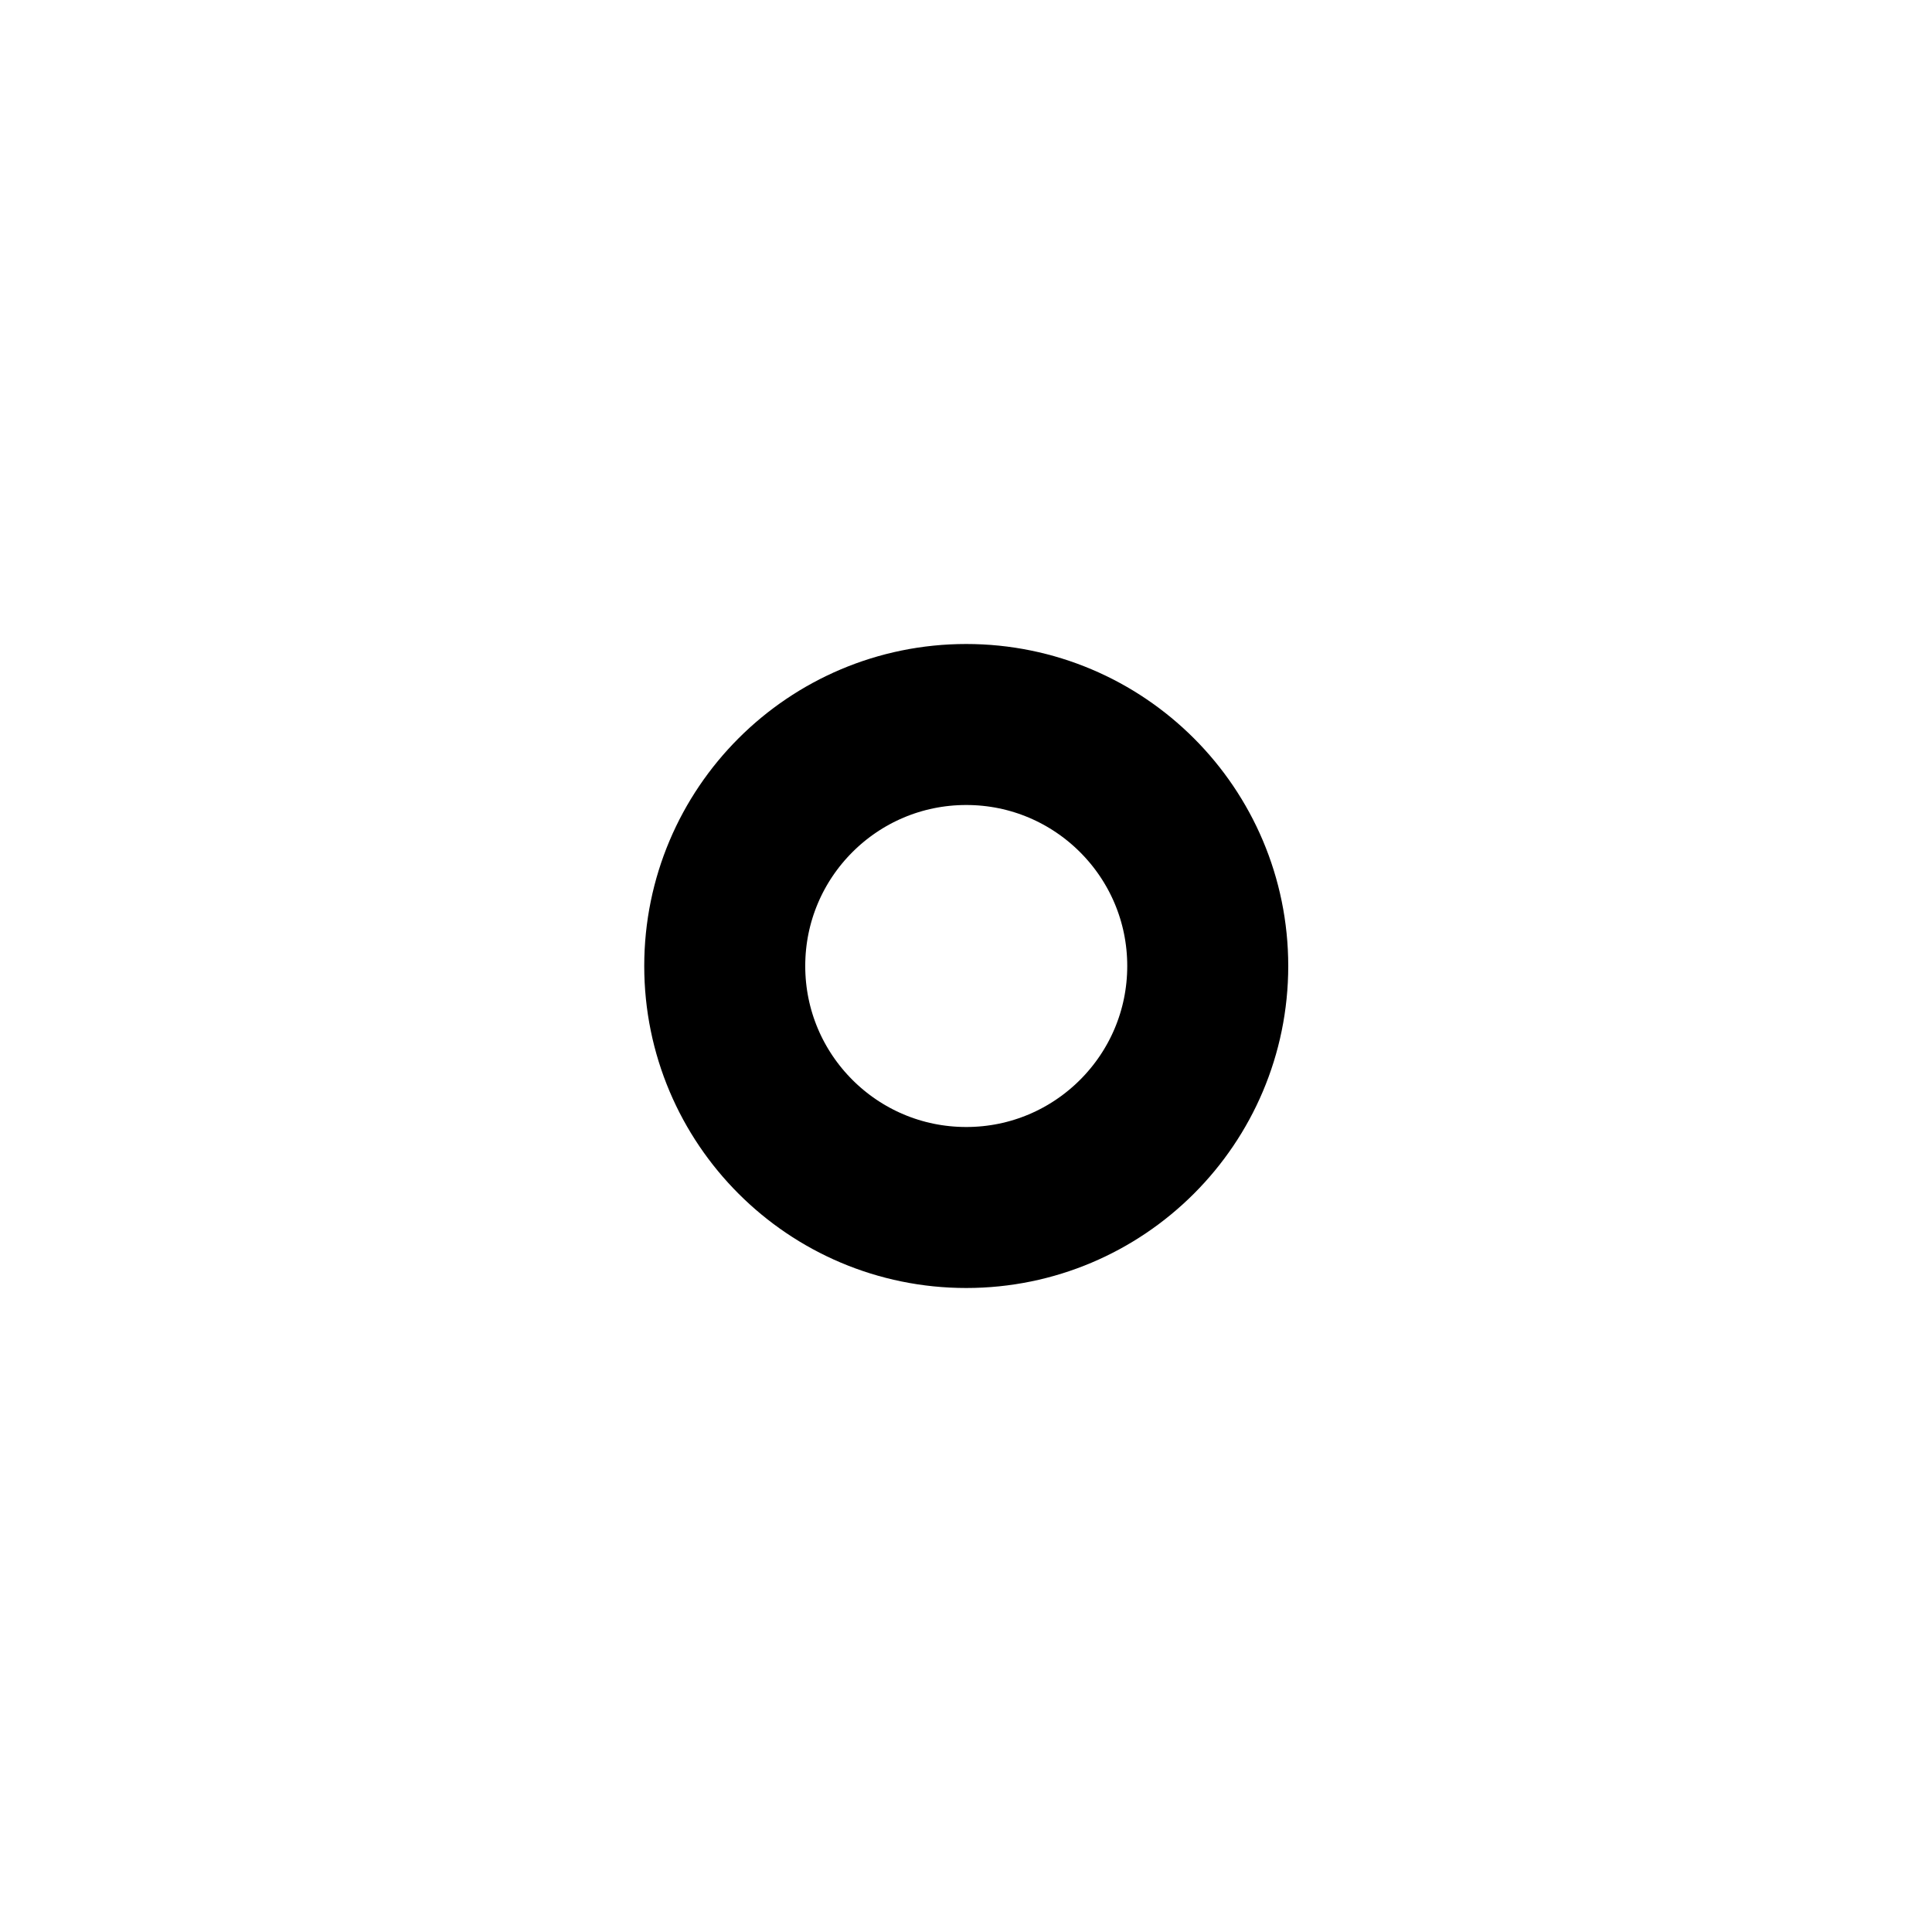
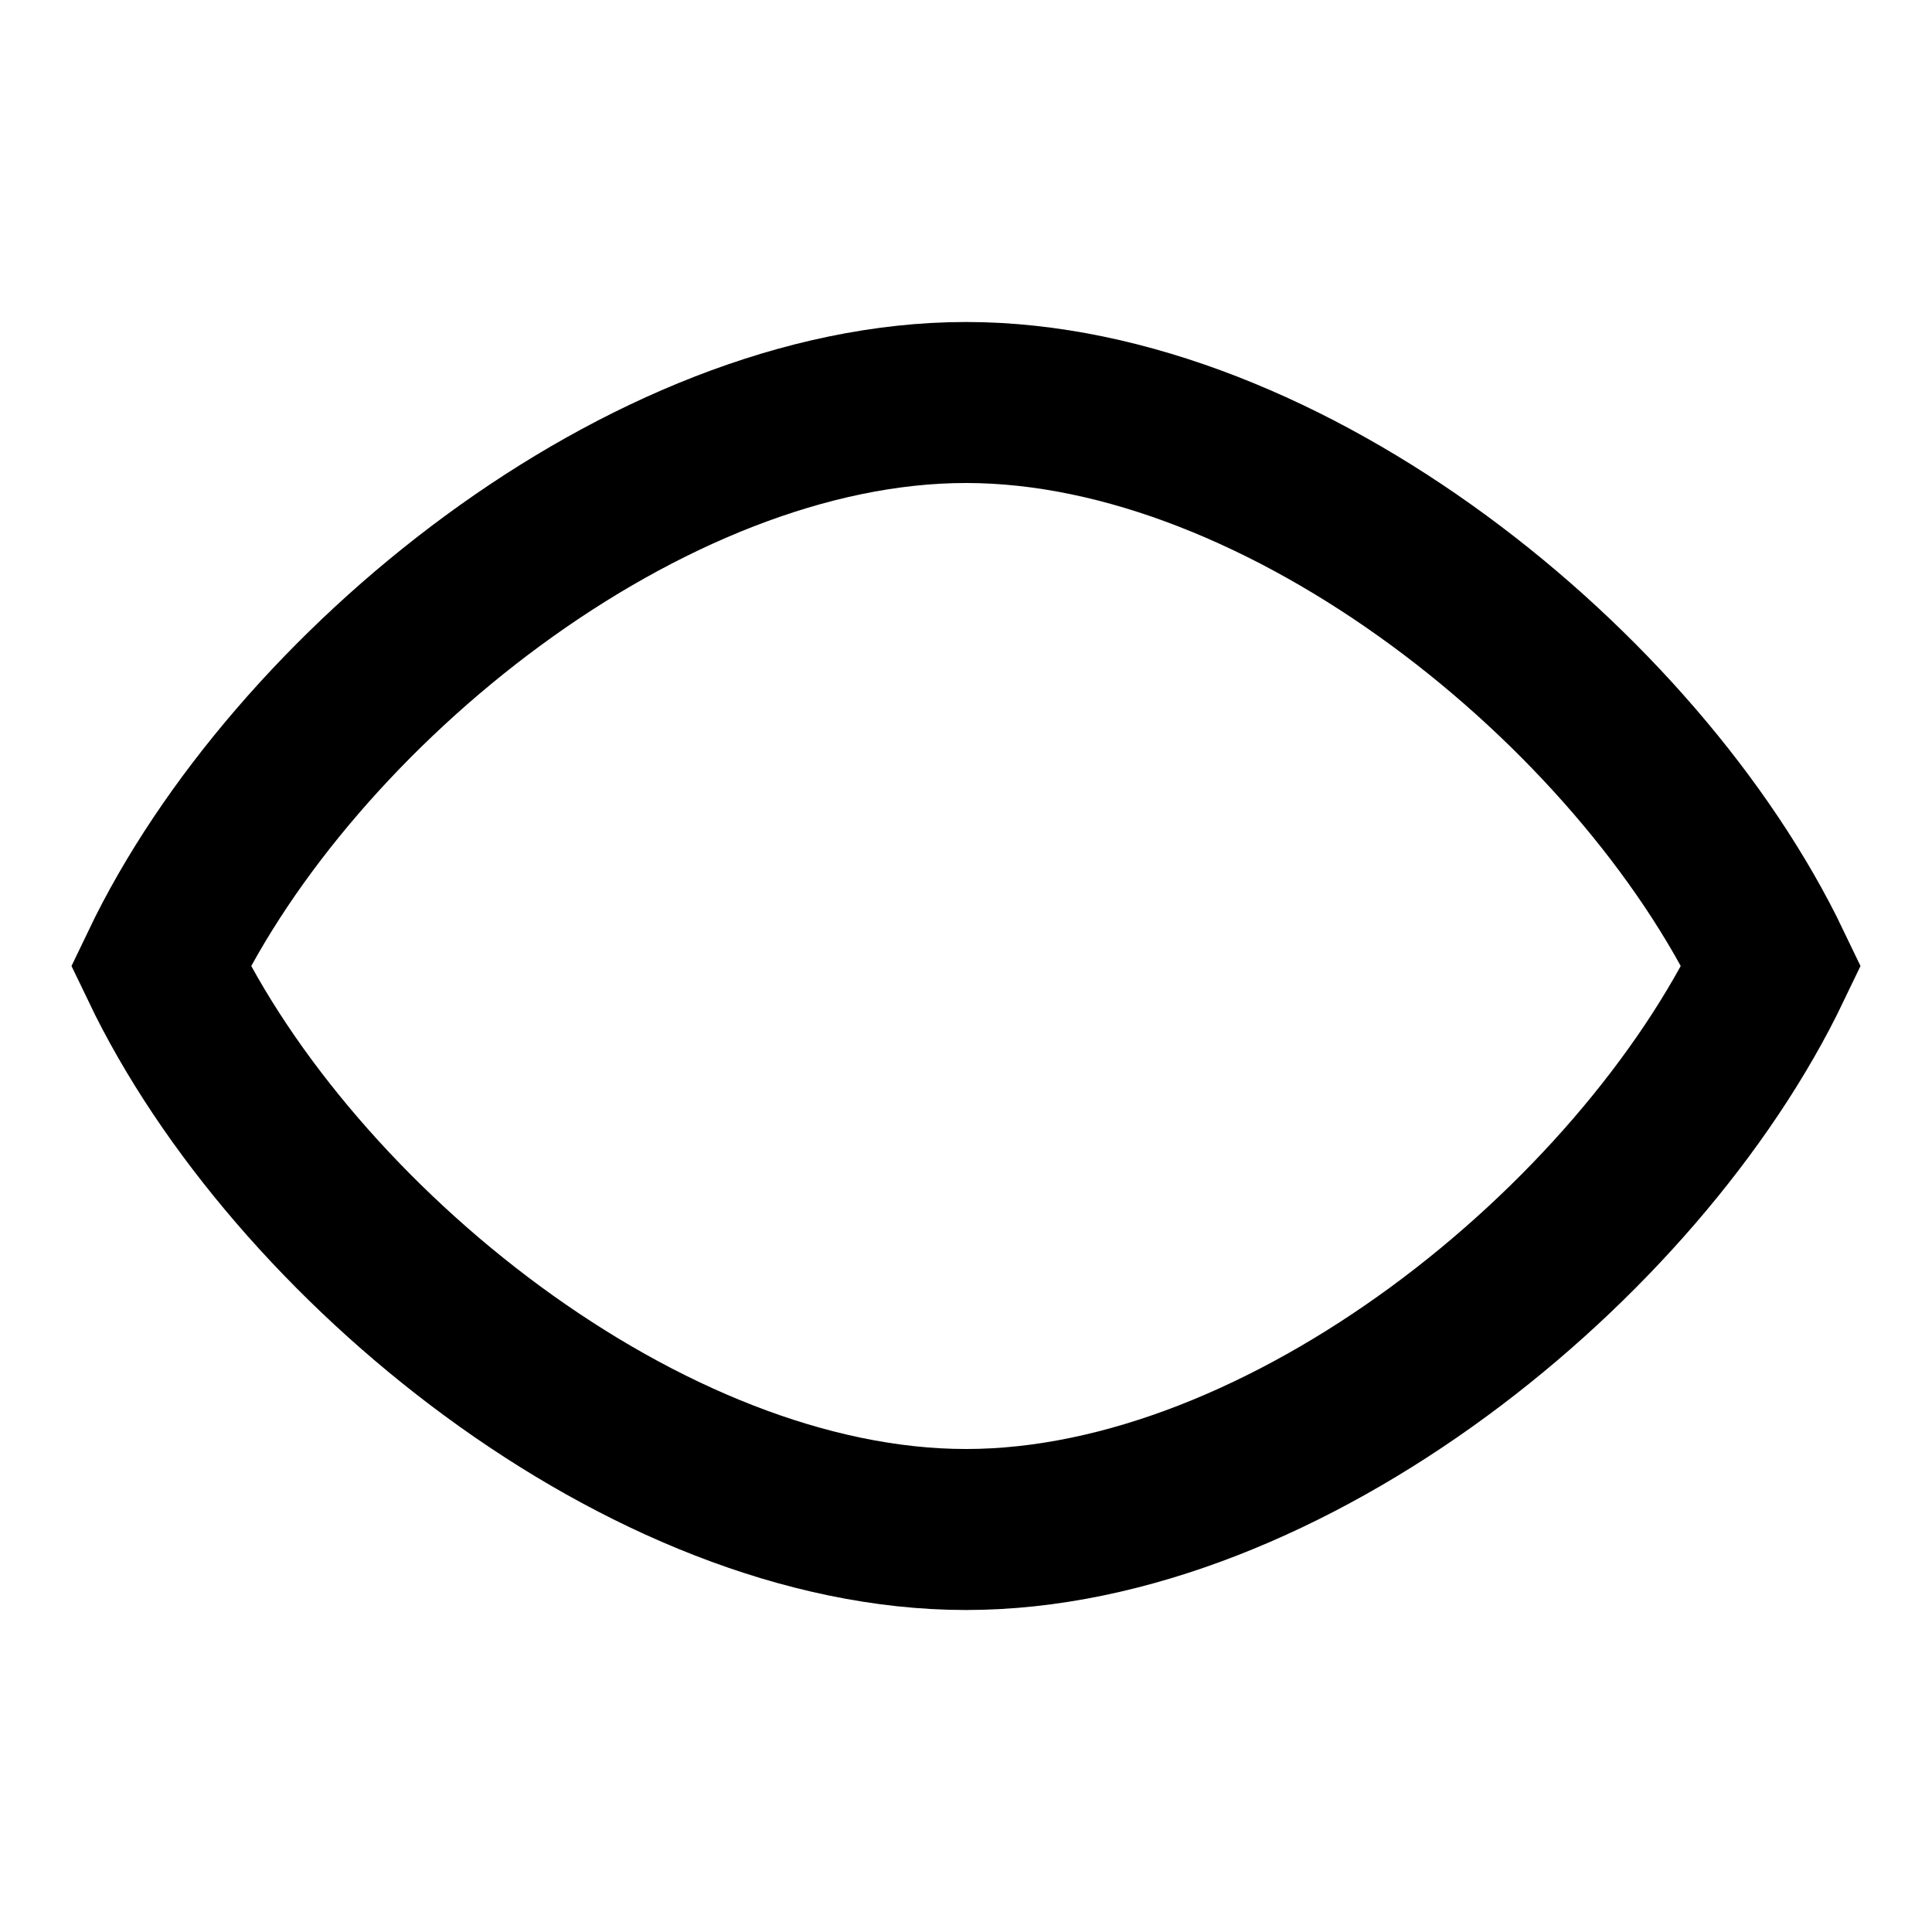
<svg xmlns="http://www.w3.org/2000/svg" width="24" height="24" viewBox="0 0 24 24" fill="none">
-   <path d="M9.003 12C9.003 10.343 10.346 9 12.003 9C13.659 9 15.003 10.343 15.003 12C15.003 13.657 13.659 15 12.003 15C10.346 15 9.003 13.657 9.003 12Z" stroke="black" stroke-width="2" stroke-linecap="round" stroke-linejoin="round" />
+   <path d="M22.003 12C20.355 8.56 15.972 5 12 5C8.028 5 3.644 8.56 1.997 12C3.644 15.44 8.028 19 12 19C15.972 19 20.355 15.44 22.003 12Z" stroke="black" stroke-width="2" stroke-linecap="round" />
</svg>
